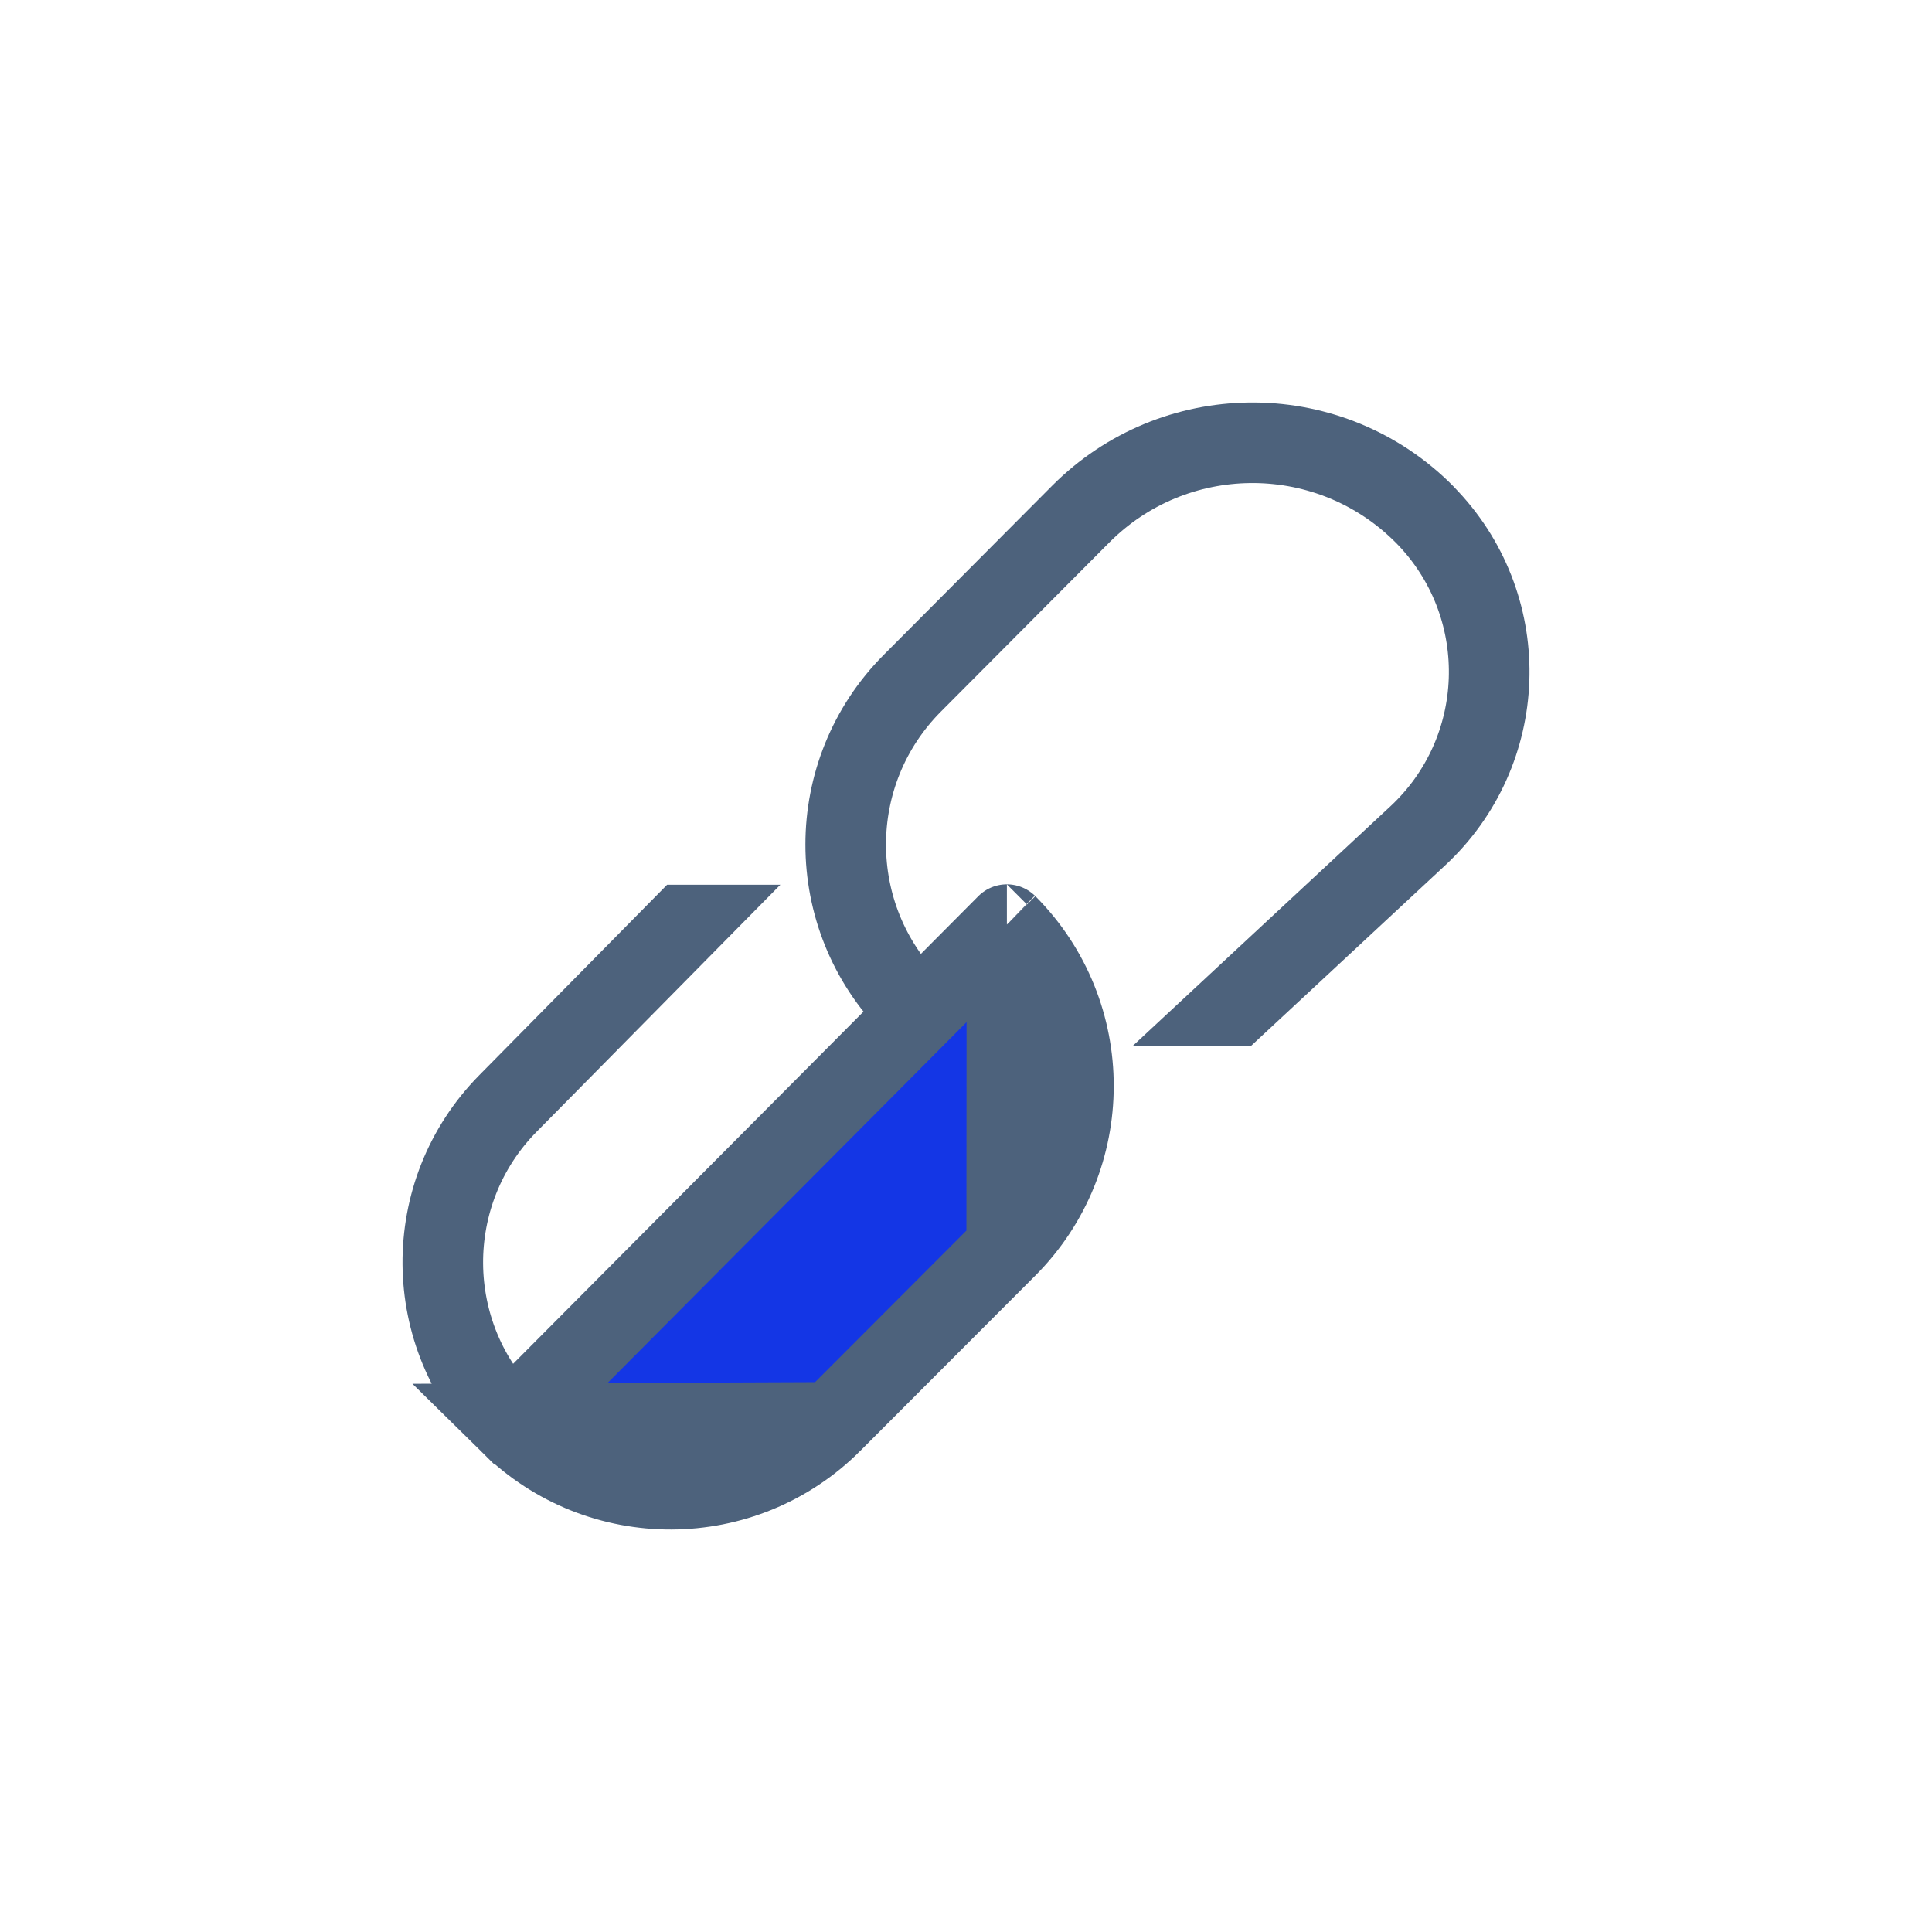
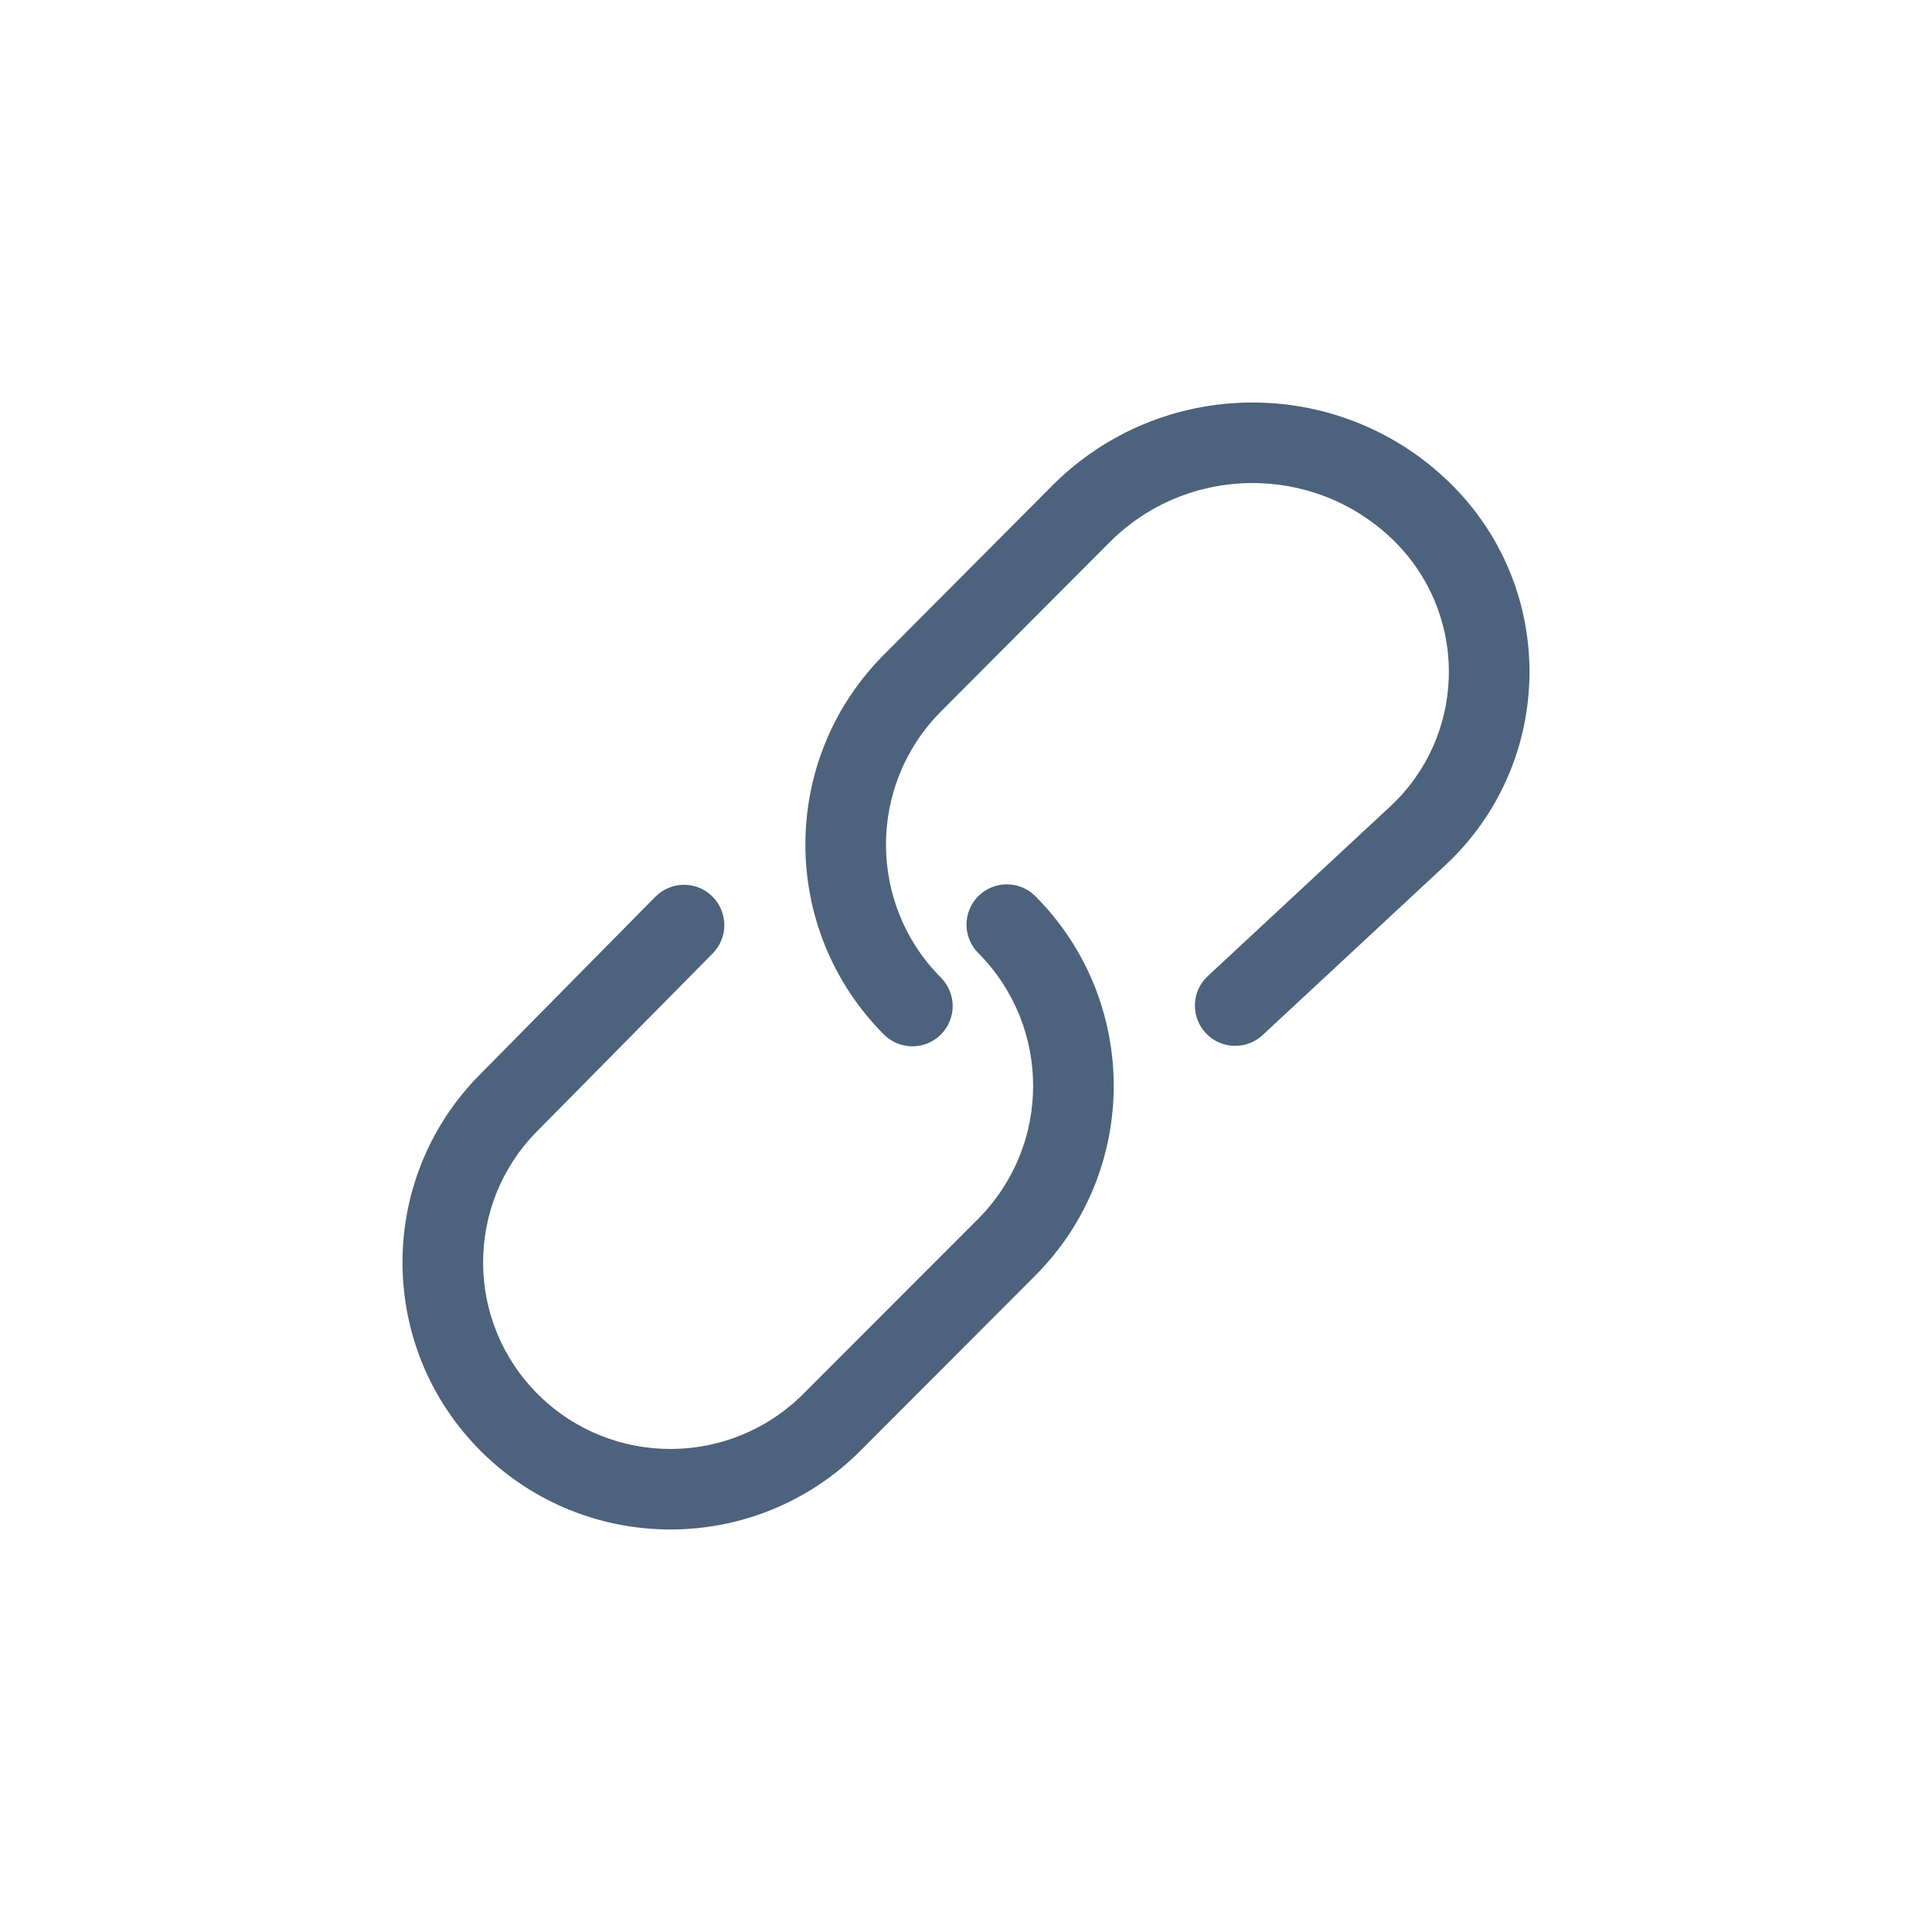
<svg xmlns="http://www.w3.org/2000/svg" width="24" height="24" viewBox="0 0 24 24" fill="none">
-   <path d="M6.34 17.685L6.34 17.685C5.233 16.595 5.22 14.813 6.311 13.707L8.498 11.491C8.497 11.491 8.497 11.491 8.497 11.491C8.497 11.491 8.497 11.491 8.498 11.491C8.498 11.491 8.498 11.491 8.498 11.491C8.498 11.491 8.498 11.491 8.497 11.491C8.497 11.491 8.496 11.491 8.496 11.491C8.496 11.491 8.496 11.491 8.496 11.491C8.497 11.491 8.497 11.491 8.497 11.491C8.497 11.491 8.497 11.491 8.496 11.491L6.31 13.707C5.219 14.813 5.232 16.594 6.339 17.685L6.34 17.685ZM6.34 17.685C7.449 18.777 9.233 18.77 10.333 17.669L12.504 15.495C13.61 14.388 13.611 12.595 12.507 11.486L12.507 11.486M6.34 17.685L12.507 11.486M11.335 12.497L11.335 12.497C10.23 11.388 10.23 9.595 11.335 8.486L13.426 6.386C14.582 5.225 16.456 5.203 17.639 6.335C17.678 6.372 17.716 6.41 17.752 6.449C18.8 7.575 18.737 9.337 17.611 10.384L15.344 12.492L15.344 12.492C15.344 12.492 15.344 12.492 15.344 12.492C15.344 12.492 15.344 12.492 15.344 12.492C15.344 12.492 15.345 12.492 15.345 12.492C15.345 12.492 15.345 12.492 15.345 12.492L17.612 10.384C18.738 9.337 18.802 7.575 17.753 6.45C17.717 6.41 17.679 6.372 17.641 6.335C16.456 5.202 14.582 5.225 13.425 6.386L11.334 8.486C10.229 9.595 10.229 11.388 11.333 12.497C11.333 12.498 11.333 12.498 11.334 12.498L11.335 12.497ZM11.335 12.497C11.334 12.498 11.334 12.498 11.334 12.498L11.335 12.497ZM12.507 11.486C12.507 11.486 12.507 11.486 12.507 11.486M12.507 11.486L12.507 11.486M12.507 11.486C12.507 11.486 12.507 11.486 12.507 11.486M12.507 11.486L12.507 11.486M12.507 11.486C12.507 11.486 12.507 11.486 12.507 11.486M12.507 11.486L12.507 11.486M12.507 11.486C12.507 11.486 12.507 11.486 12.507 11.486M12.507 11.486L12.507 11.486M12.507 11.486C12.508 11.486 12.508 11.486 12.508 11.486M12.507 11.486L12.508 11.486M12.508 11.486C12.508 11.486 12.508 11.486 12.508 11.486M12.508 11.486L12.508 11.486M12.508 11.486C12.507 11.486 12.507 11.485 12.508 11.486M12.508 11.486L12.508 11.486M12.508 11.486C13.612 12.595 13.611 14.388 12.505 15.495M12.508 11.486L12.505 15.495M12.505 15.495L10.334 17.669M12.505 15.495L10.334 17.669M10.334 17.669C9.234 18.771 7.449 18.778 6.339 17.685L10.334 17.669ZM15.344 12.492C15.344 12.492 15.344 12.492 15.344 12.492L15.344 12.492Z" fill="#1436E5" stroke="#4D627C" />
+   <path d="M12.152 11.839C11.957 11.643 11.958 11.326 12.154 11.131C12.35 10.937 12.667 10.937 12.862 11.133C14.161 12.438 14.159 14.546 12.858 15.848L10.688 18.022C9.393 19.318 7.294 19.327 5.988 18.041C4.684 16.757 4.669 14.659 5.954 13.356L8.141 11.14C8.335 10.944 8.652 10.941 8.848 11.135C9.045 11.329 9.048 11.646 8.854 11.843L6.667 14.058C5.77 14.968 5.781 16.432 6.691 17.329C7.605 18.229 9.073 18.222 9.979 17.315L12.15 15.142C13.061 14.229 13.062 12.753 12.152 11.839ZM11.689 12.145C11.884 12.341 11.883 12.657 11.687 12.852C11.491 13.047 11.174 13.046 10.979 12.85C9.68 11.545 9.68 9.437 10.98 8.133L13.071 6.033C14.42 4.679 16.605 4.653 17.986 5.974C18.032 6.018 18.076 6.063 18.119 6.109C19.356 7.437 19.281 9.515 17.952 10.75L15.685 12.858C15.483 13.046 15.166 13.035 14.978 12.833C14.789 12.63 14.801 12.314 15.003 12.126L17.27 10.018C18.194 9.159 18.246 7.714 17.386 6.79C17.356 6.758 17.326 6.727 17.294 6.696C16.307 5.752 14.745 5.771 13.781 6.739L11.689 8.838C10.779 9.753 10.778 11.23 11.689 12.145Z" fill="#4D627C" />
</svg>
